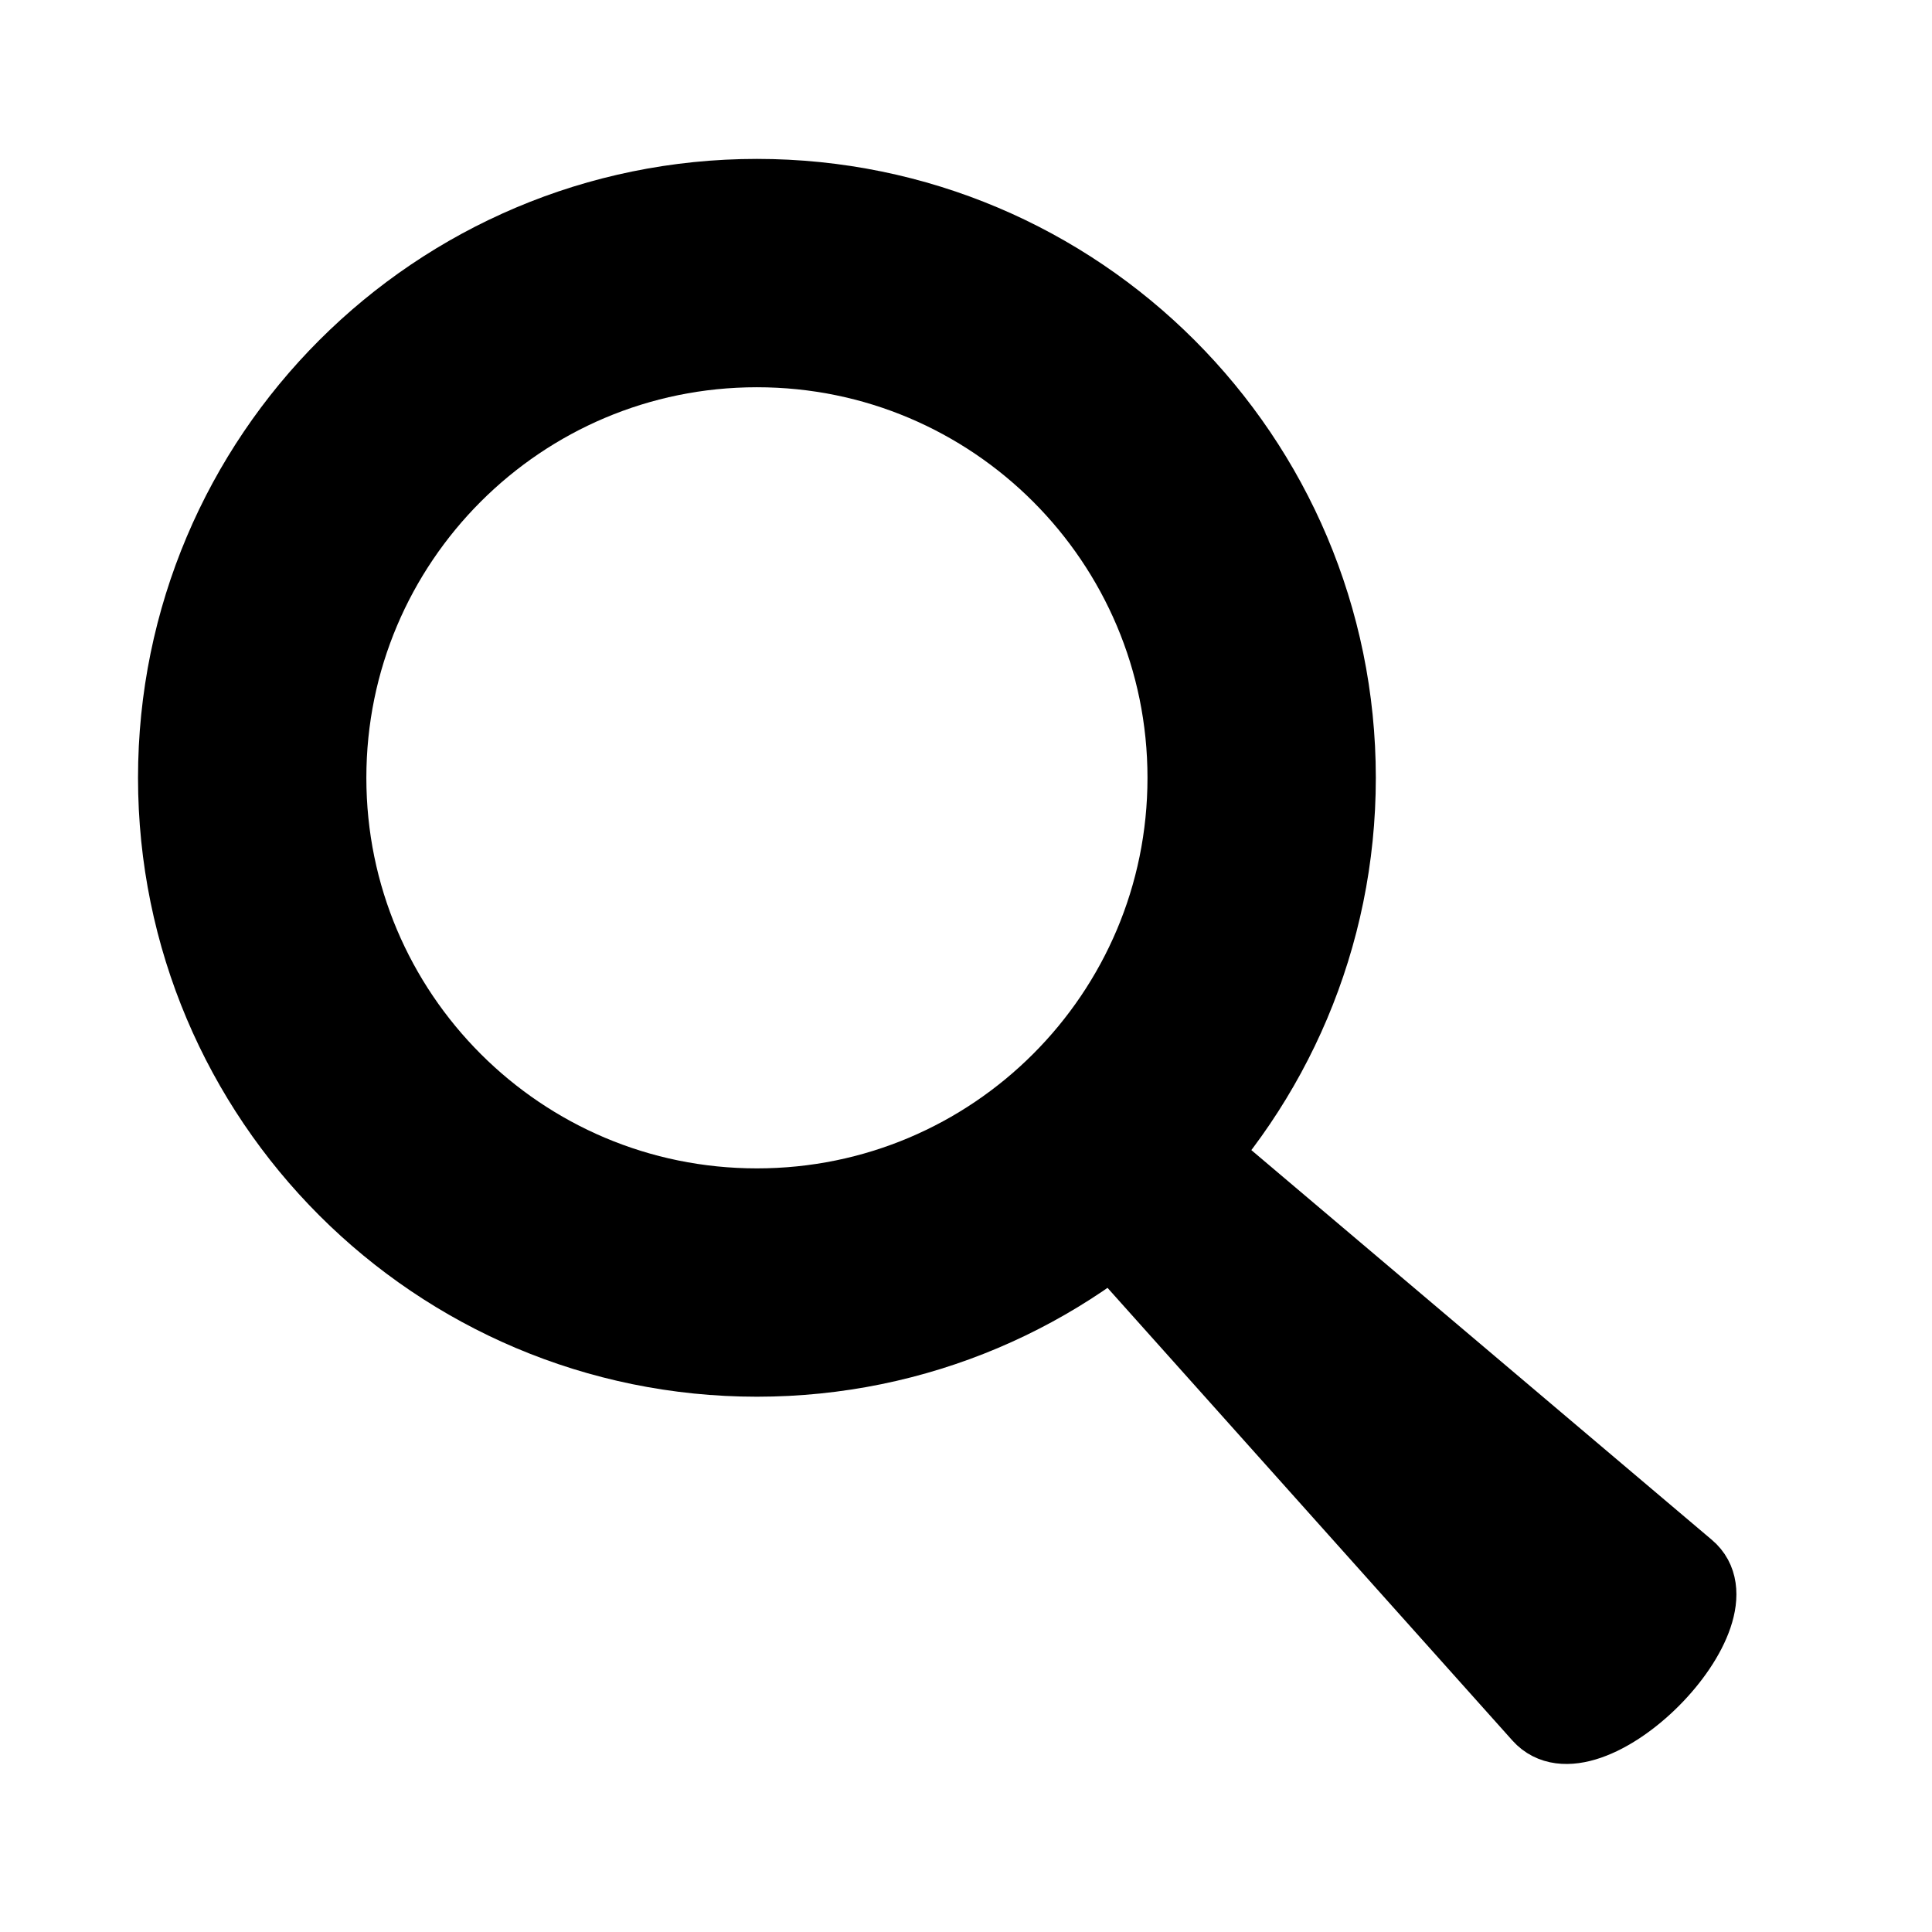
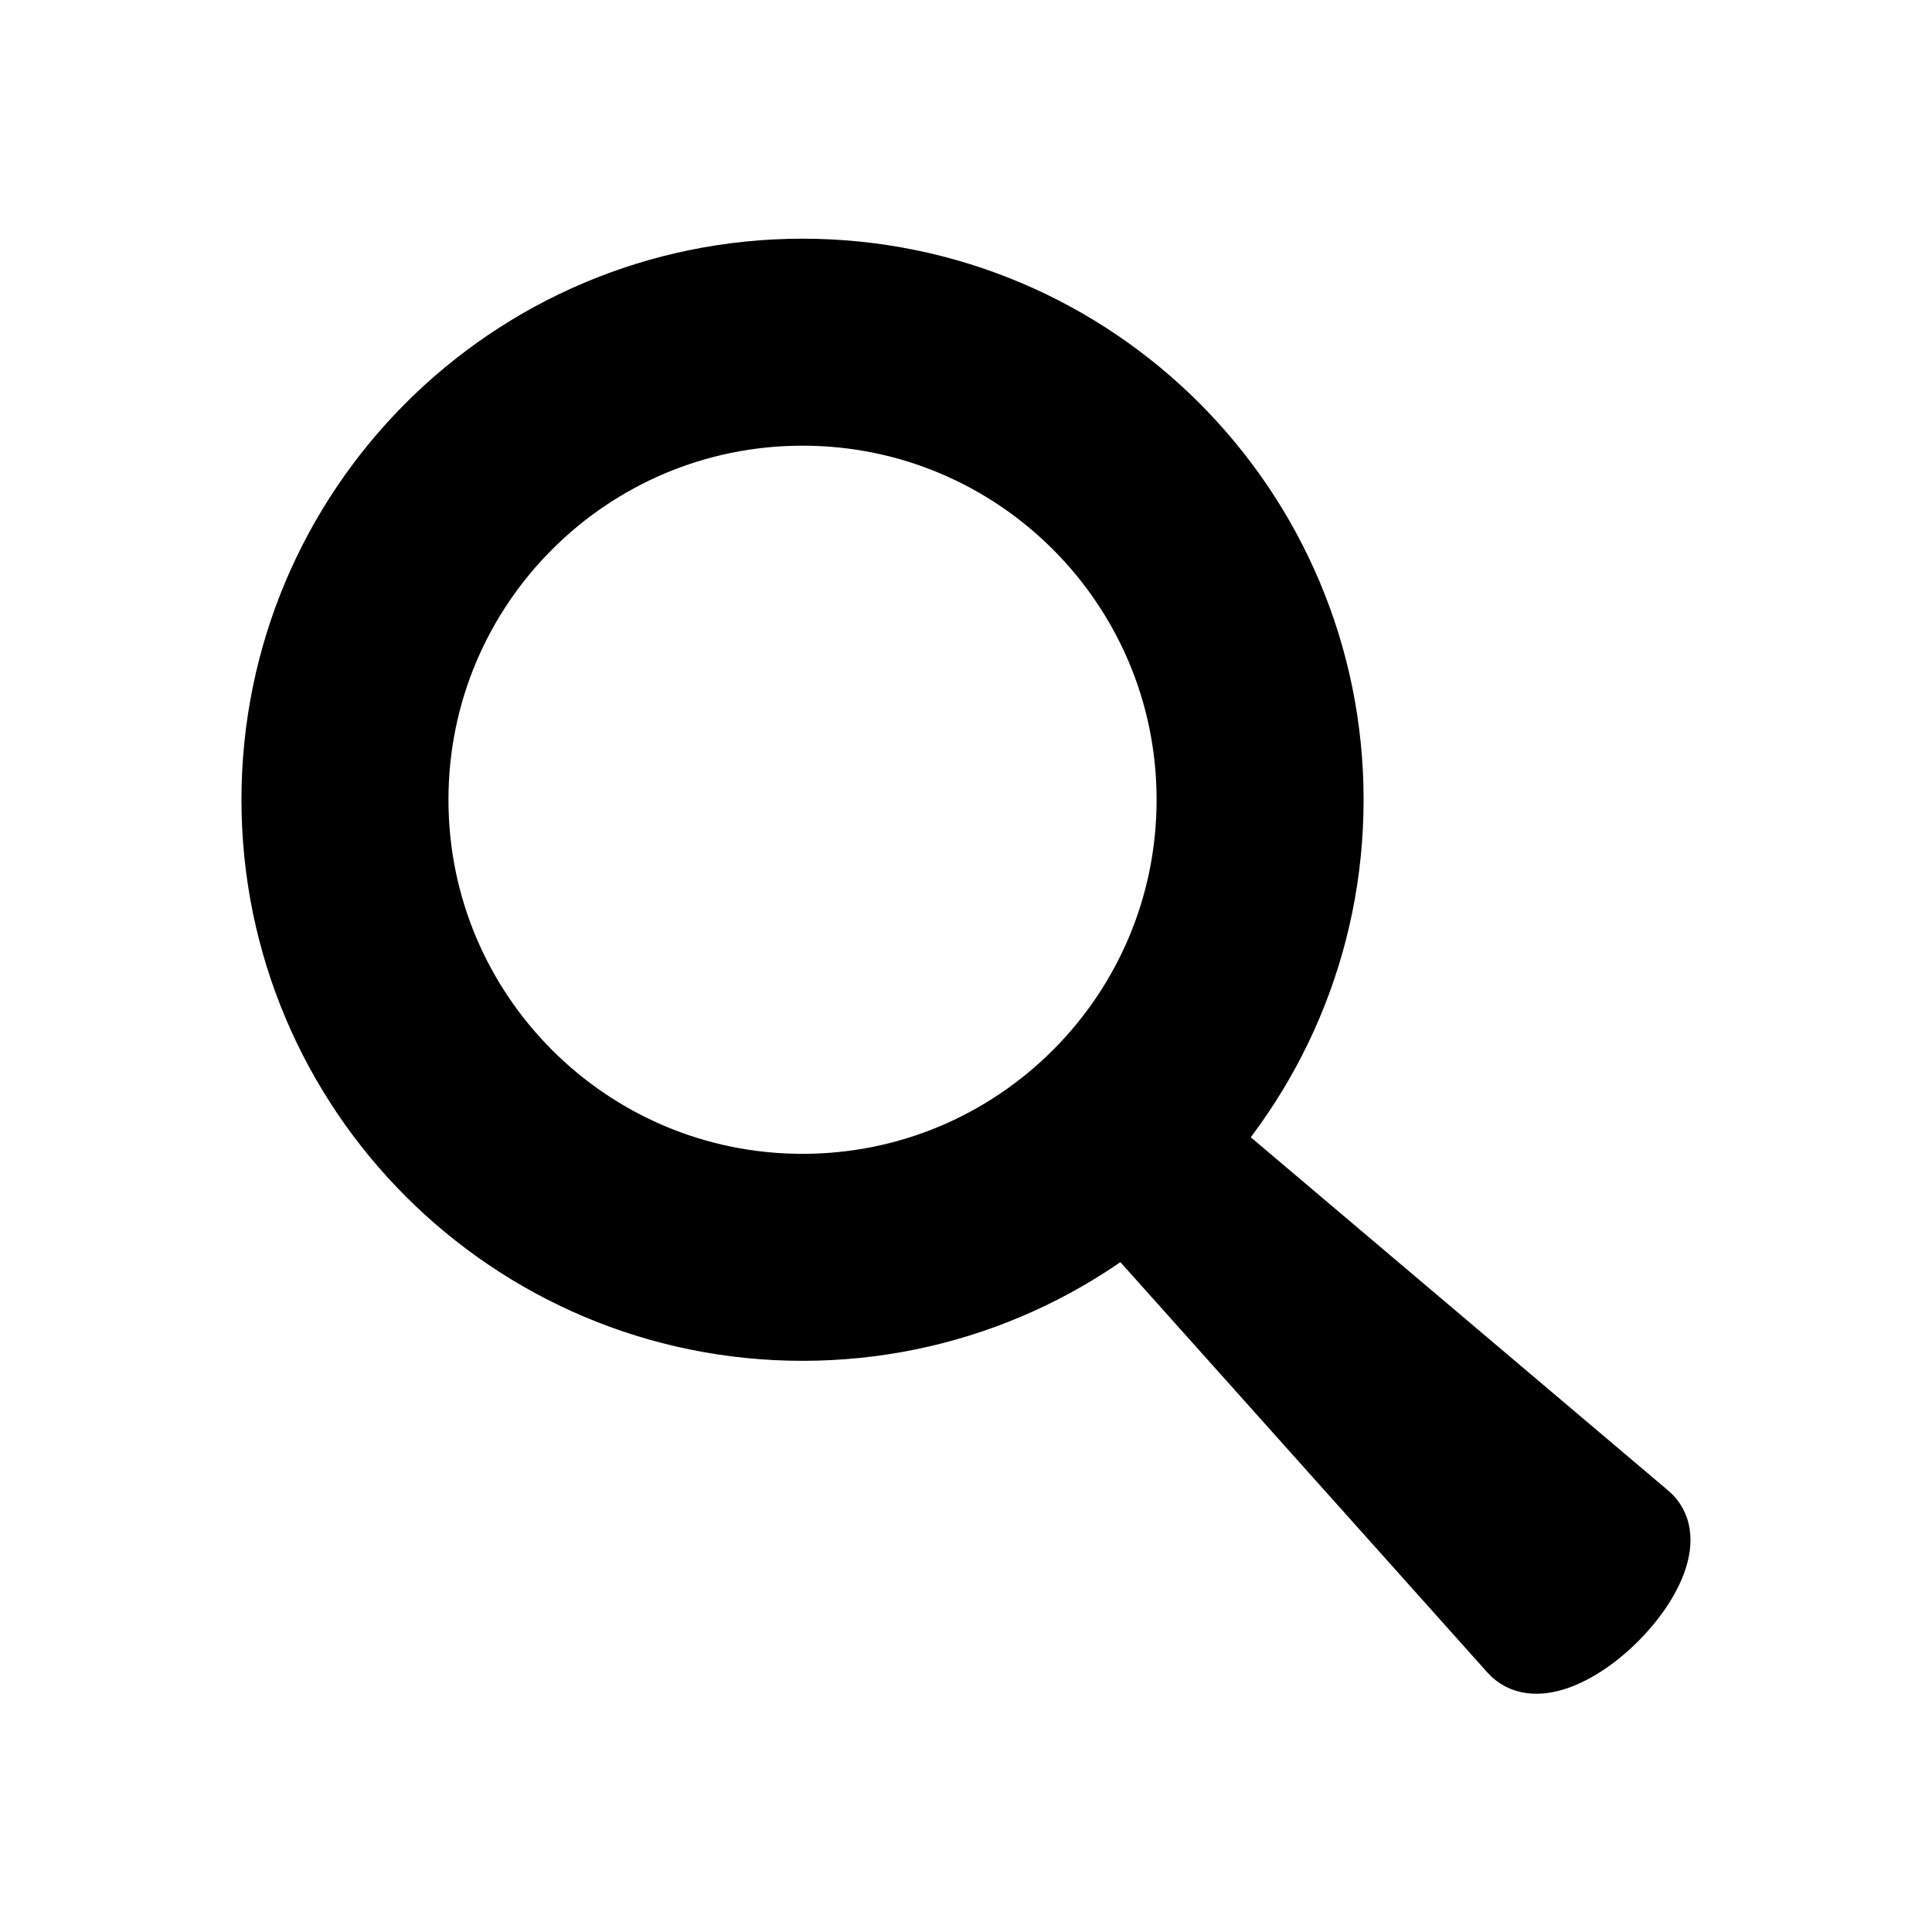
- <svg xmlns="http://www.w3.org/2000/svg" width="32" height="32" viewBox="0 0 32 32" version="1.1" id="svg5">
+ <svg xmlns="http://www.w3.org/2000/svg" width="24" height="24" viewBox="0 0 24 24" version="1.1" id="svg5">
  <defs id="defs2" />
  <g id="layer1">
-     <circle style="fill:none;fill-opacity:1;stroke:#000000;stroke-width:3.782;stroke-miterlimit:4;stroke-dasharray:none" id="path927" cx="12.537" cy="12.883" r="8.36" />
-     <path style="fill:#000000;stroke:#000000;stroke-width:0.965" d="m 18.196,17.54 9.846,8.333 c 1.053,0.891 -1.706,3.67 -2.633,2.633 l -8.83,-9.872" id="path962" />
+     <g id="g825" transform="matrix(0.6799134,0,0,0.6799134,1.445216,1.175519)">
+       <circle style="fill:none;fill-opacity:1;stroke:#000000;stroke-width:3.782;stroke-miterlimit:4;stroke-dasharray:none" id="path927" cx="12.537" cy="12.883" r="8.36" />
+       <path style="fill:#000000;stroke:#000000;stroke-width:0.965" d="m 18.196,17.54 9.846,8.333 c 1.053,0.891 -1.706,3.67 -2.633,2.633 l -8.83,-9.872" id="path962" />
+     </g>
  </g>
</svg>
